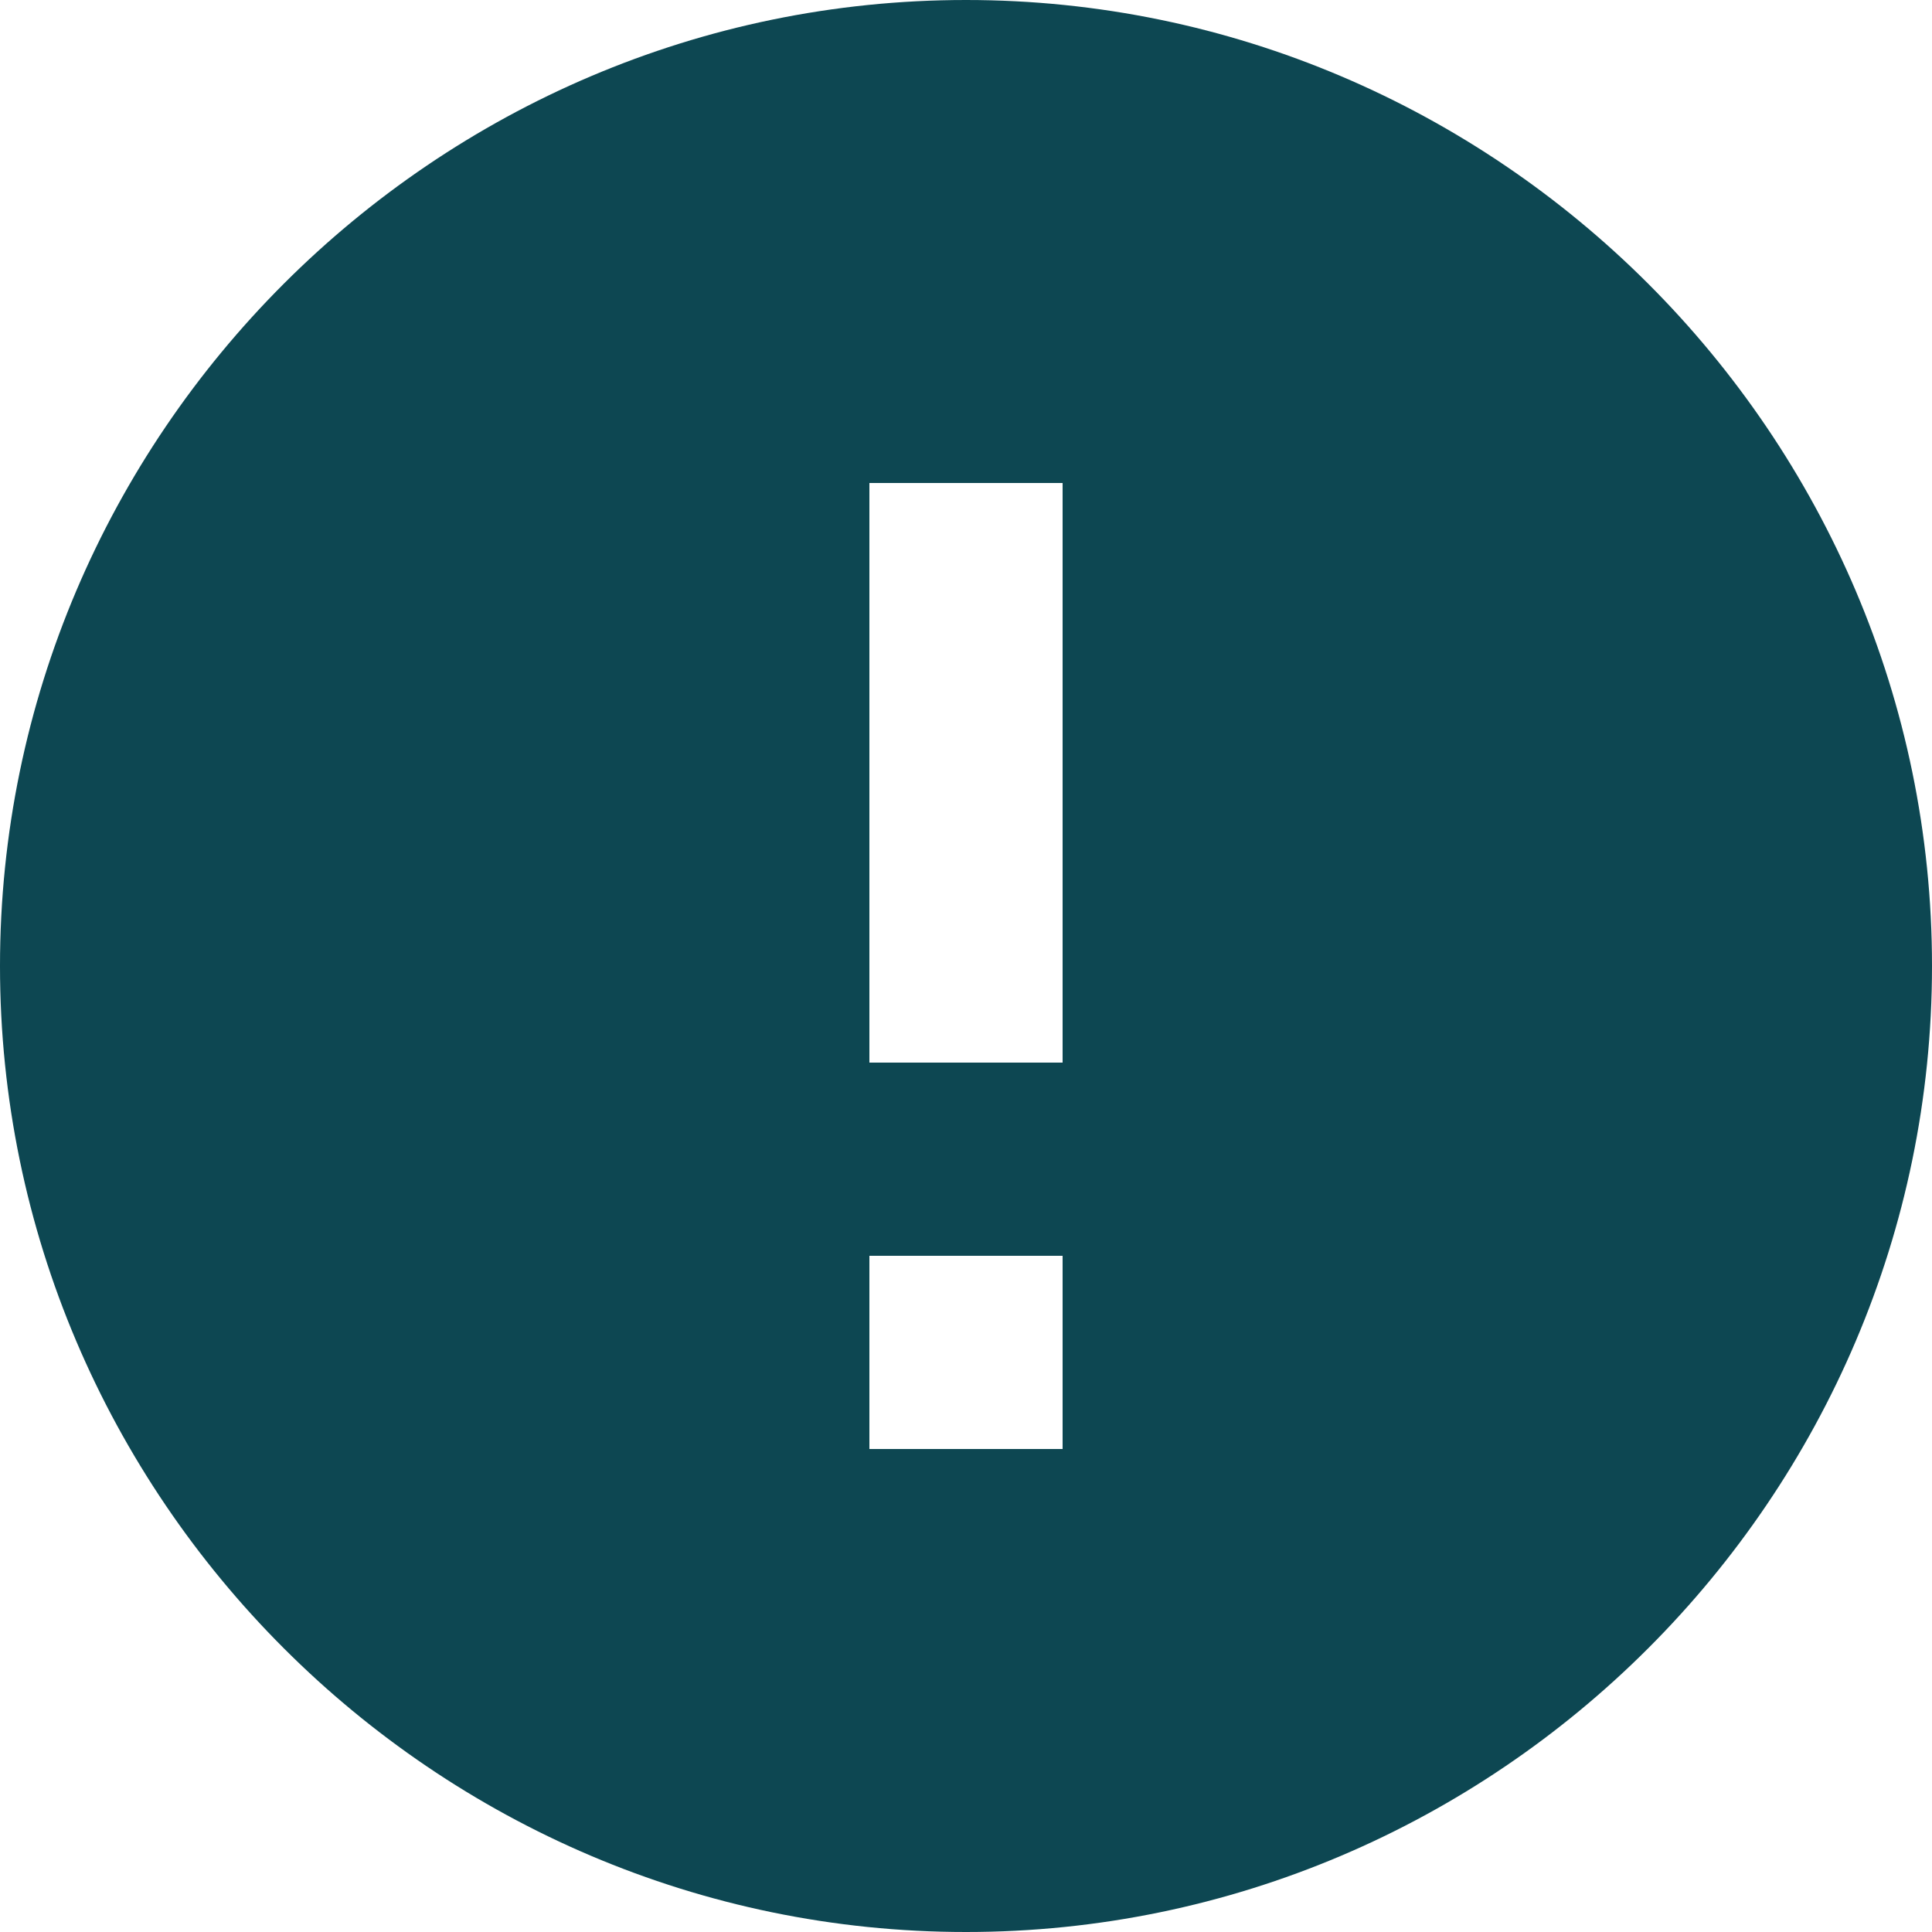
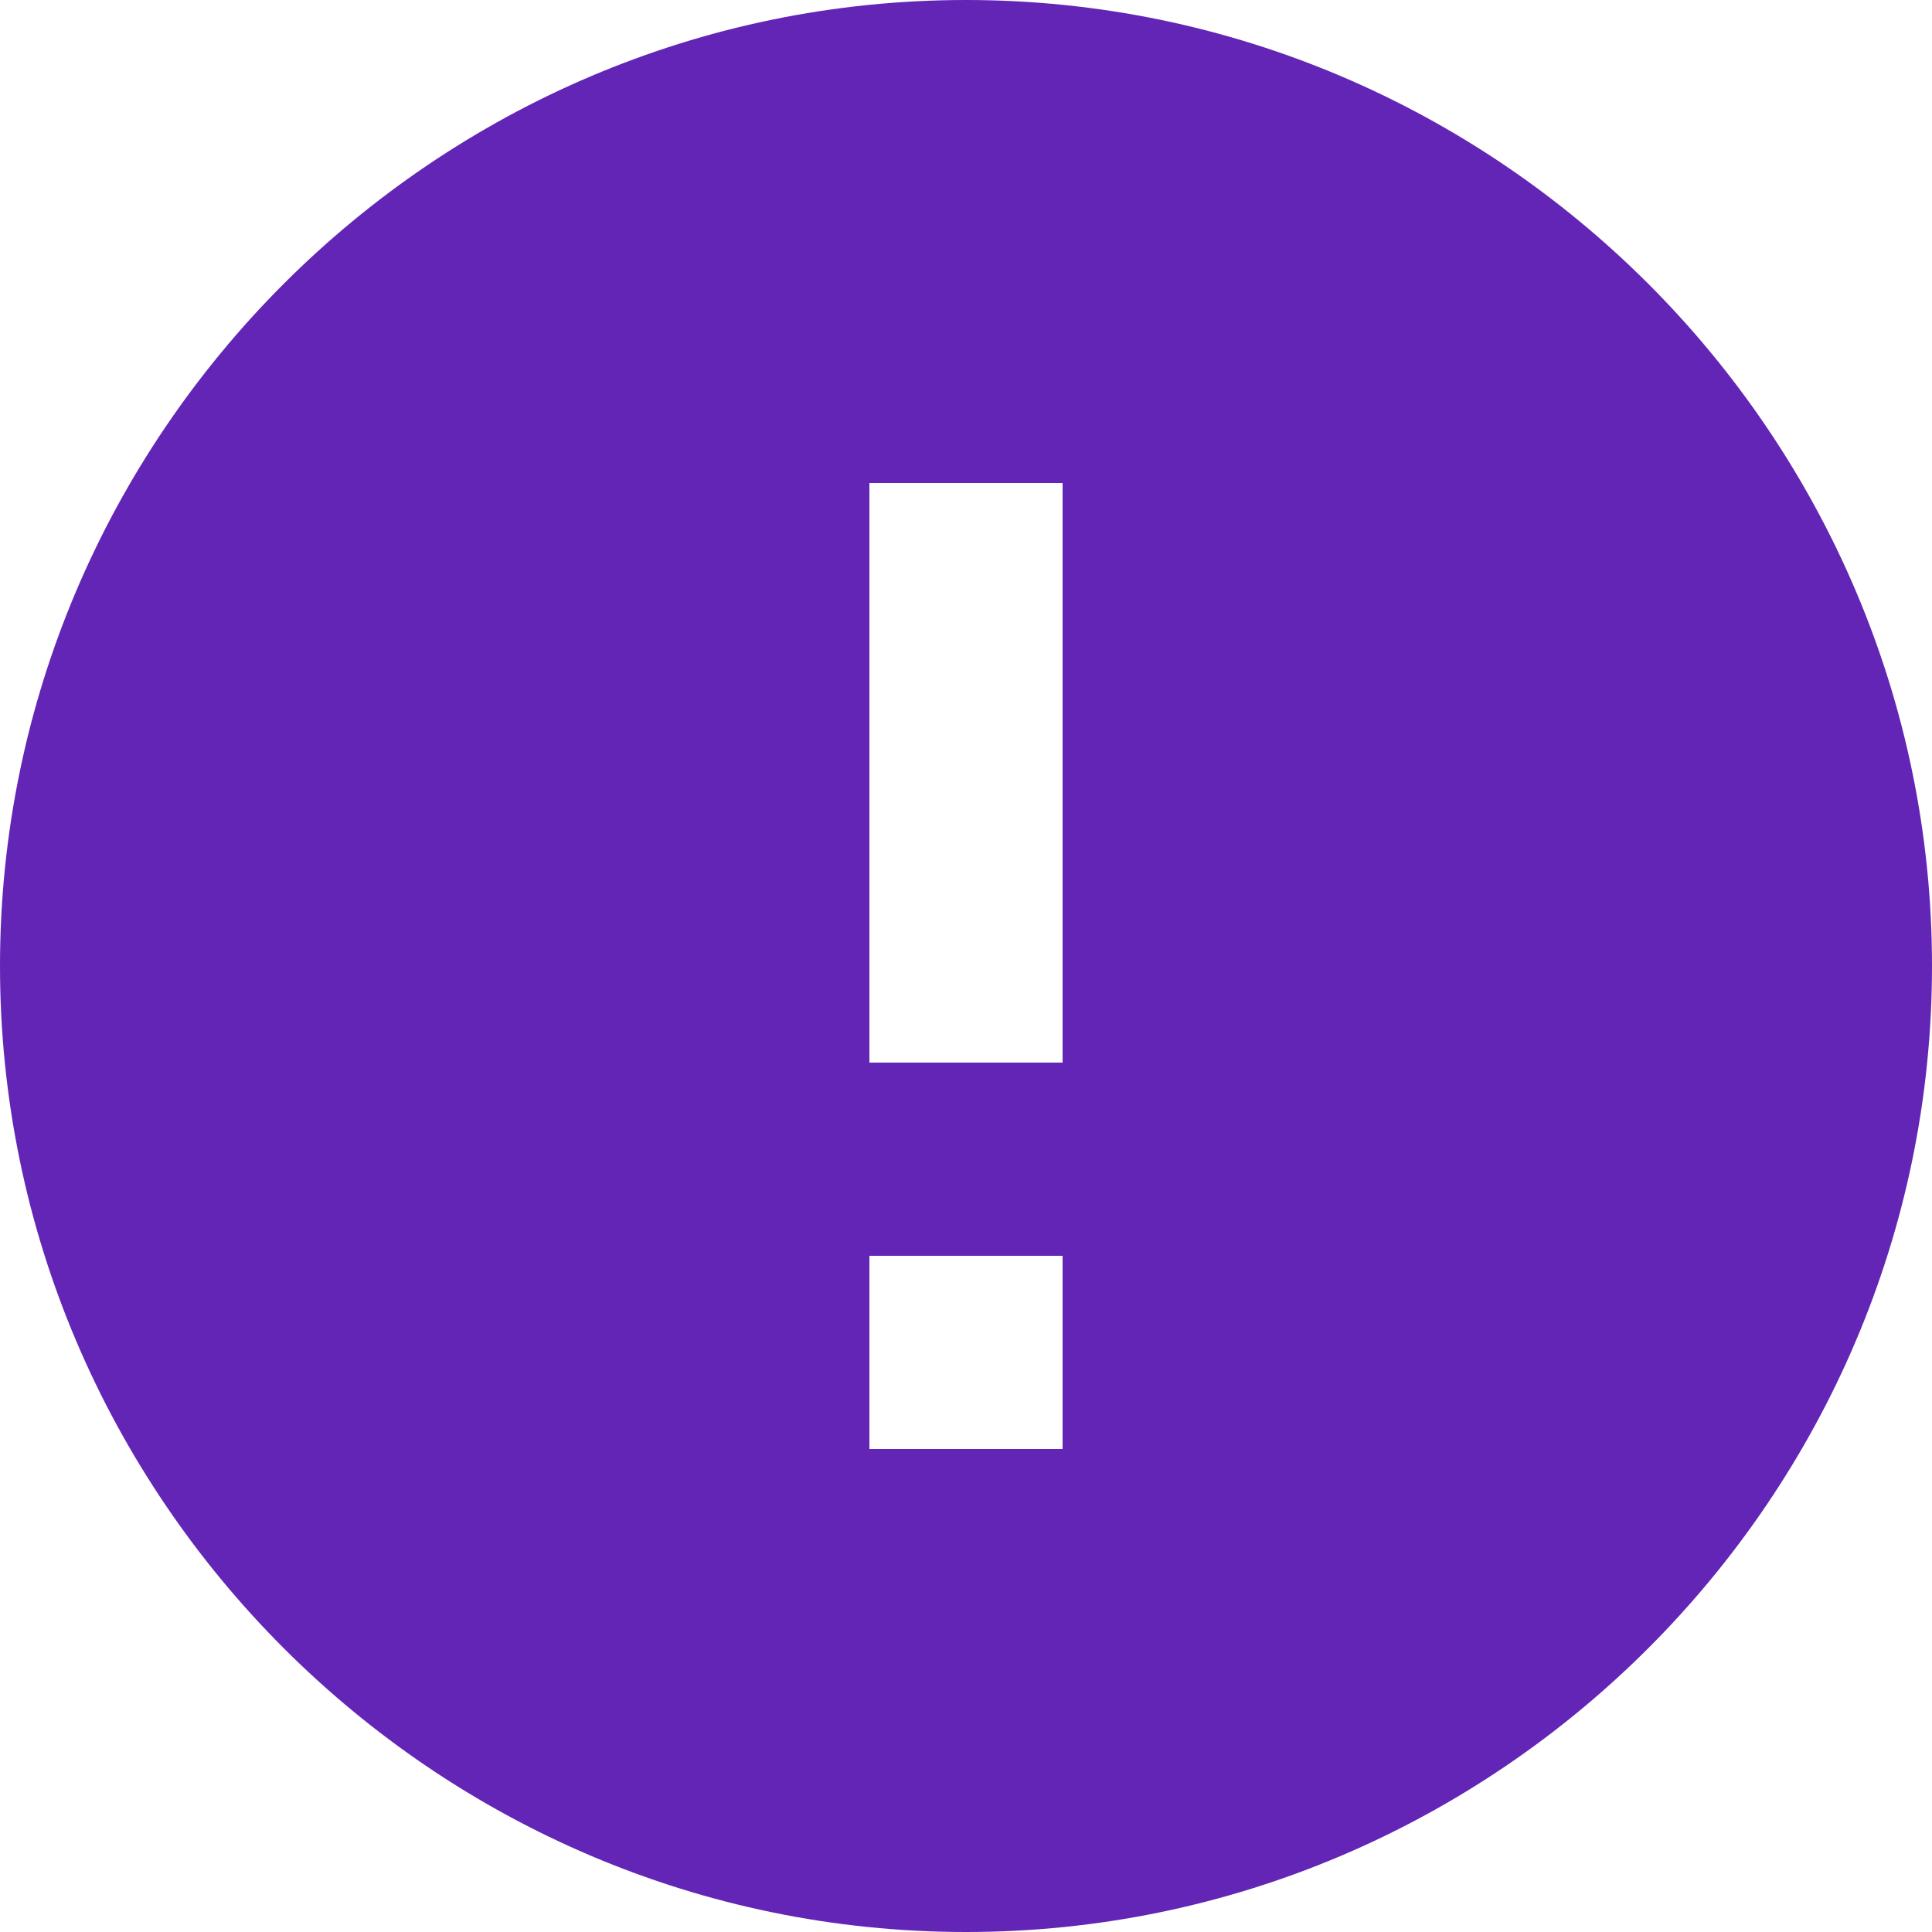
<svg xmlns="http://www.w3.org/2000/svg" height="20px" version="1.1" viewBox="0 0 20 20" width="20px">
  <defs />
  <g fill="none" fill-rule="evenodd" id="Page-1" stroke="none" stroke-width="1">
    <g fill="#000000" id="Core" transform="translate(-2, -212)">
      <g id="error" transform="translate(2, 212)">
-         <path d="M10,0 C4.5,0 0,4.5 0,10 C0,15.5 4.5,20 10,20 C15.5,20 20,15.5 20,10 C20,4.5 15.5,0 10,0 L10,0 Z M11,15 L9,15 L9,13 L11,13 L11,15 L11,15 Z M11,11 L9,11 L9,5 L11,5 L11,11 L11,11 Z" id="Shape" fill="#0D4752" />
+         <path d="M10,0 C4.5,0 0,4.5 0,10 C0,15.5 4.5,20 10,20 C15.5,20 20,15.5 20,10 C20,4.5 15.5,0 10,0 L10,0 Z M11,15 L9,15 L9,13 L11,13 L11,15 L11,15 Z M11,11 L9,11 L9,5 L11,5 L11,11 L11,11 Z" id="Shape" fill="#6225B5" />
      </g>
    </g>
  </g>
</svg>
